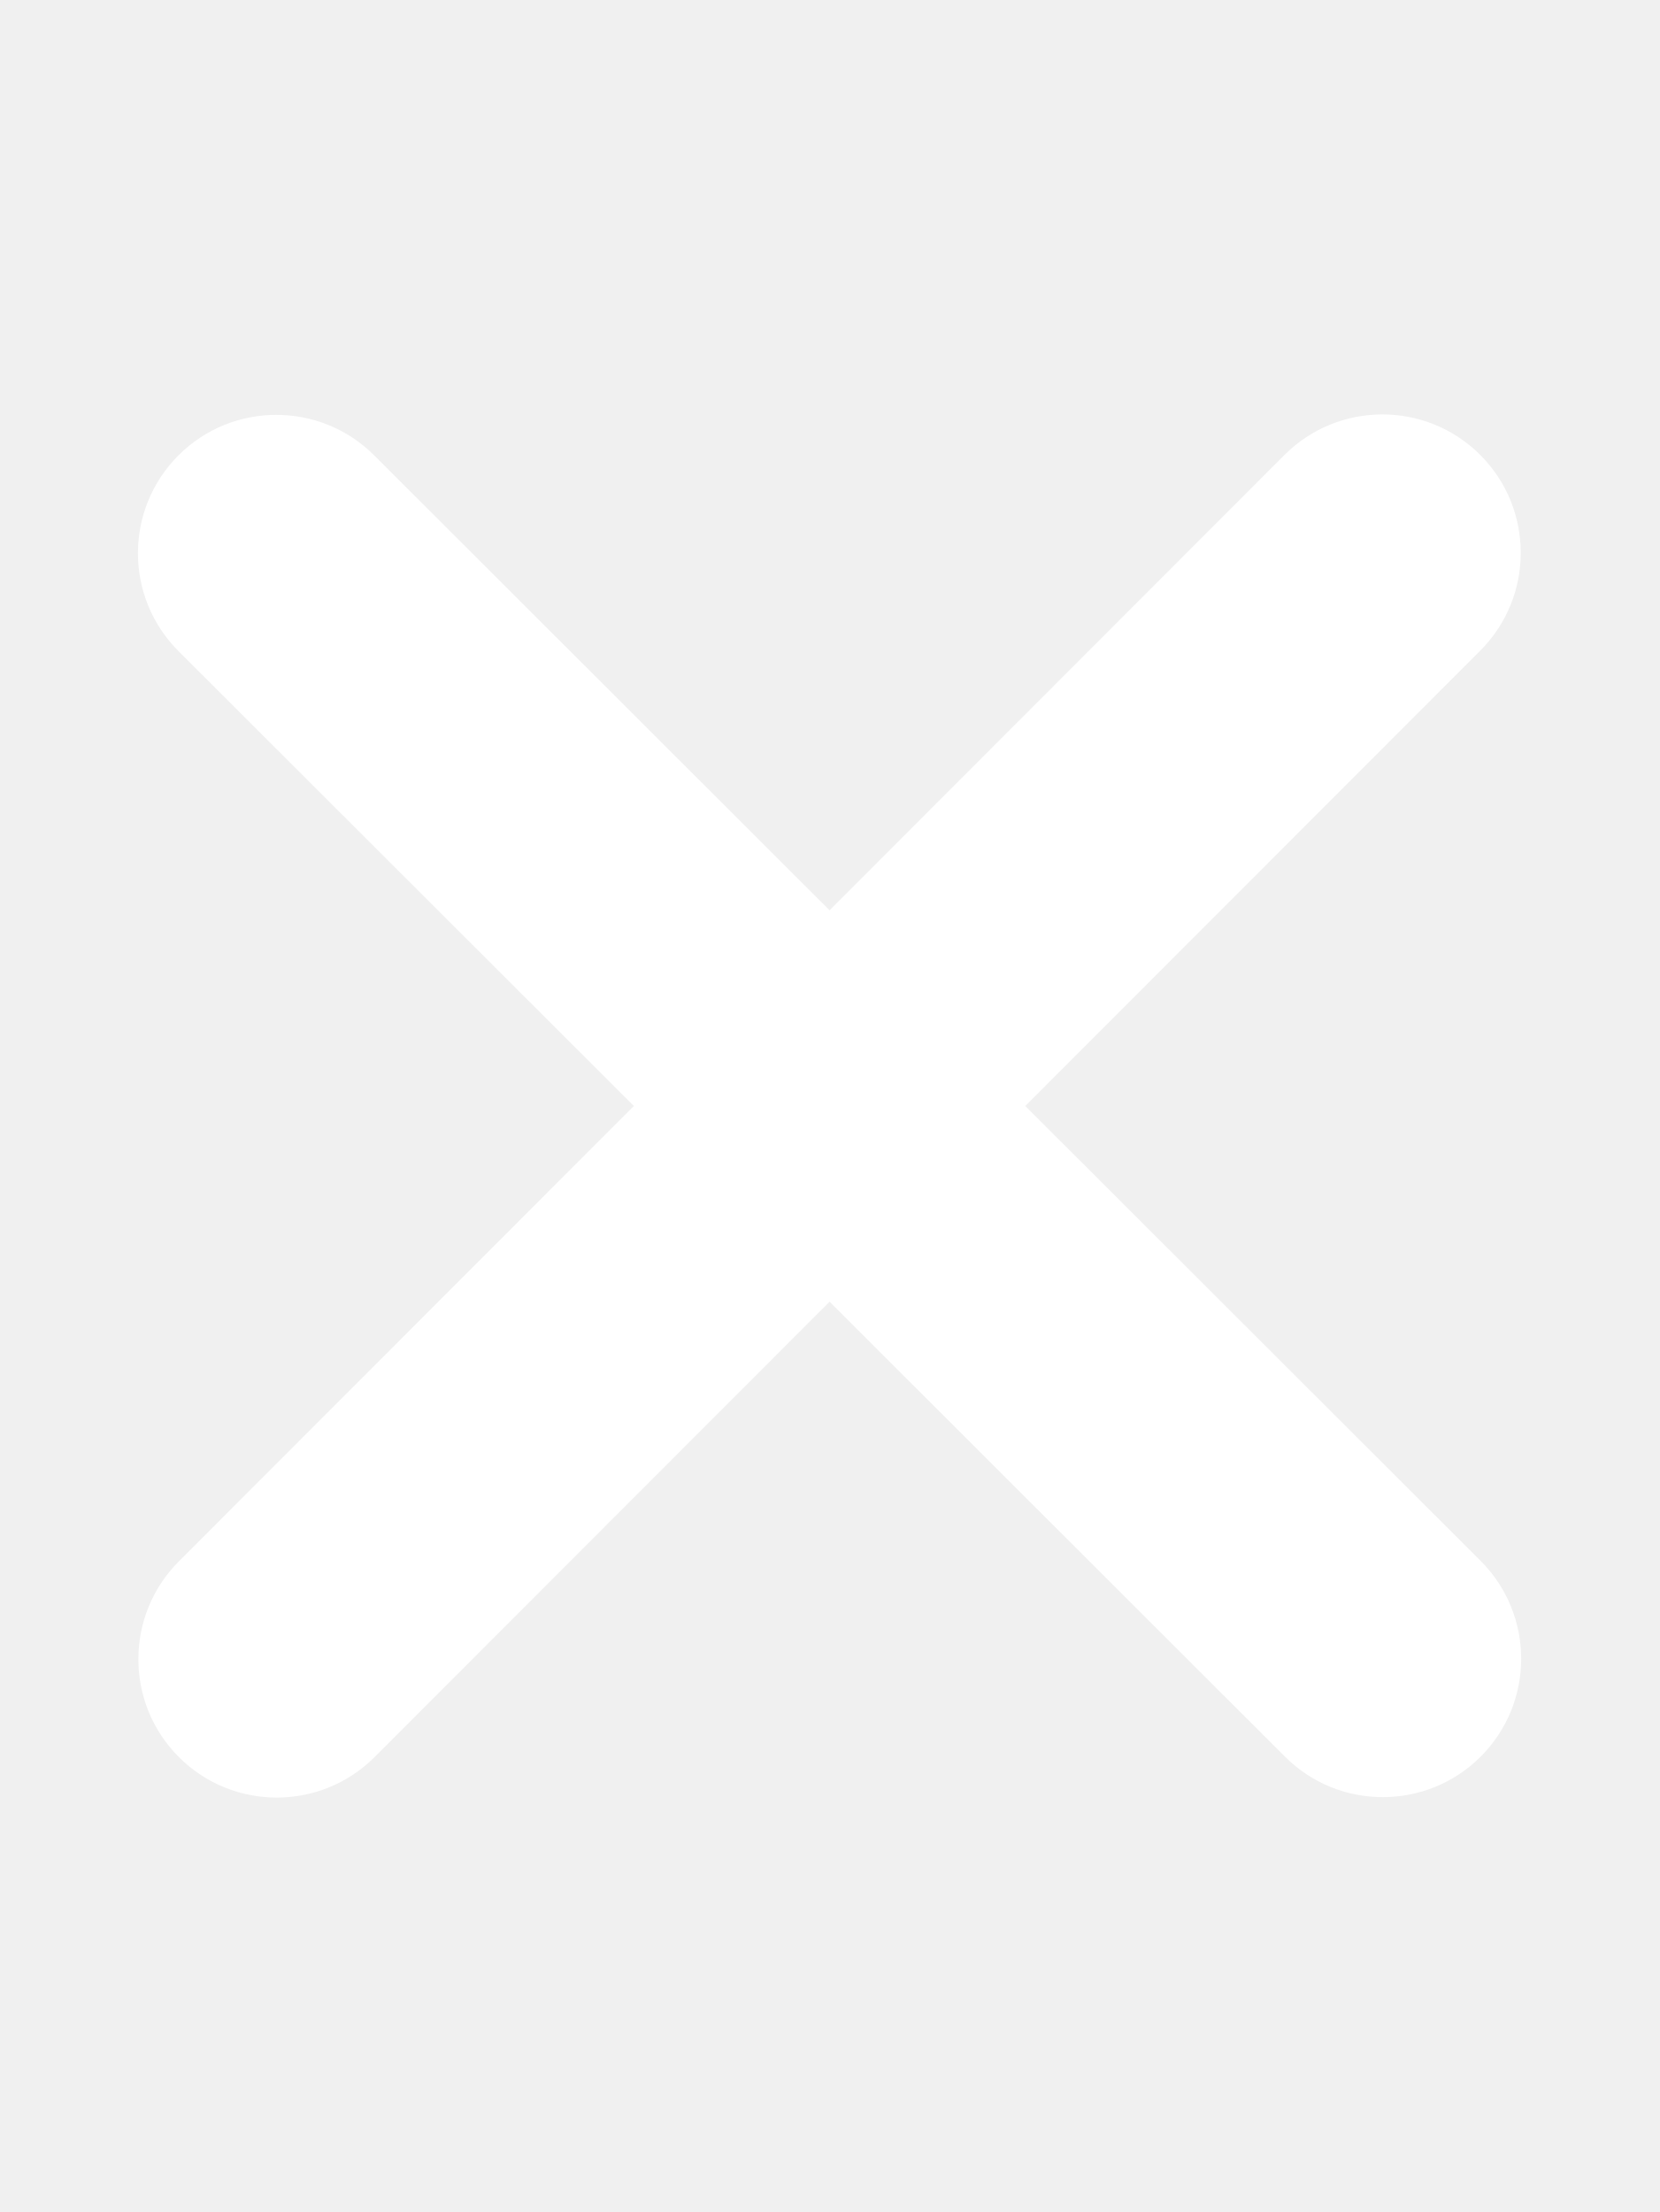
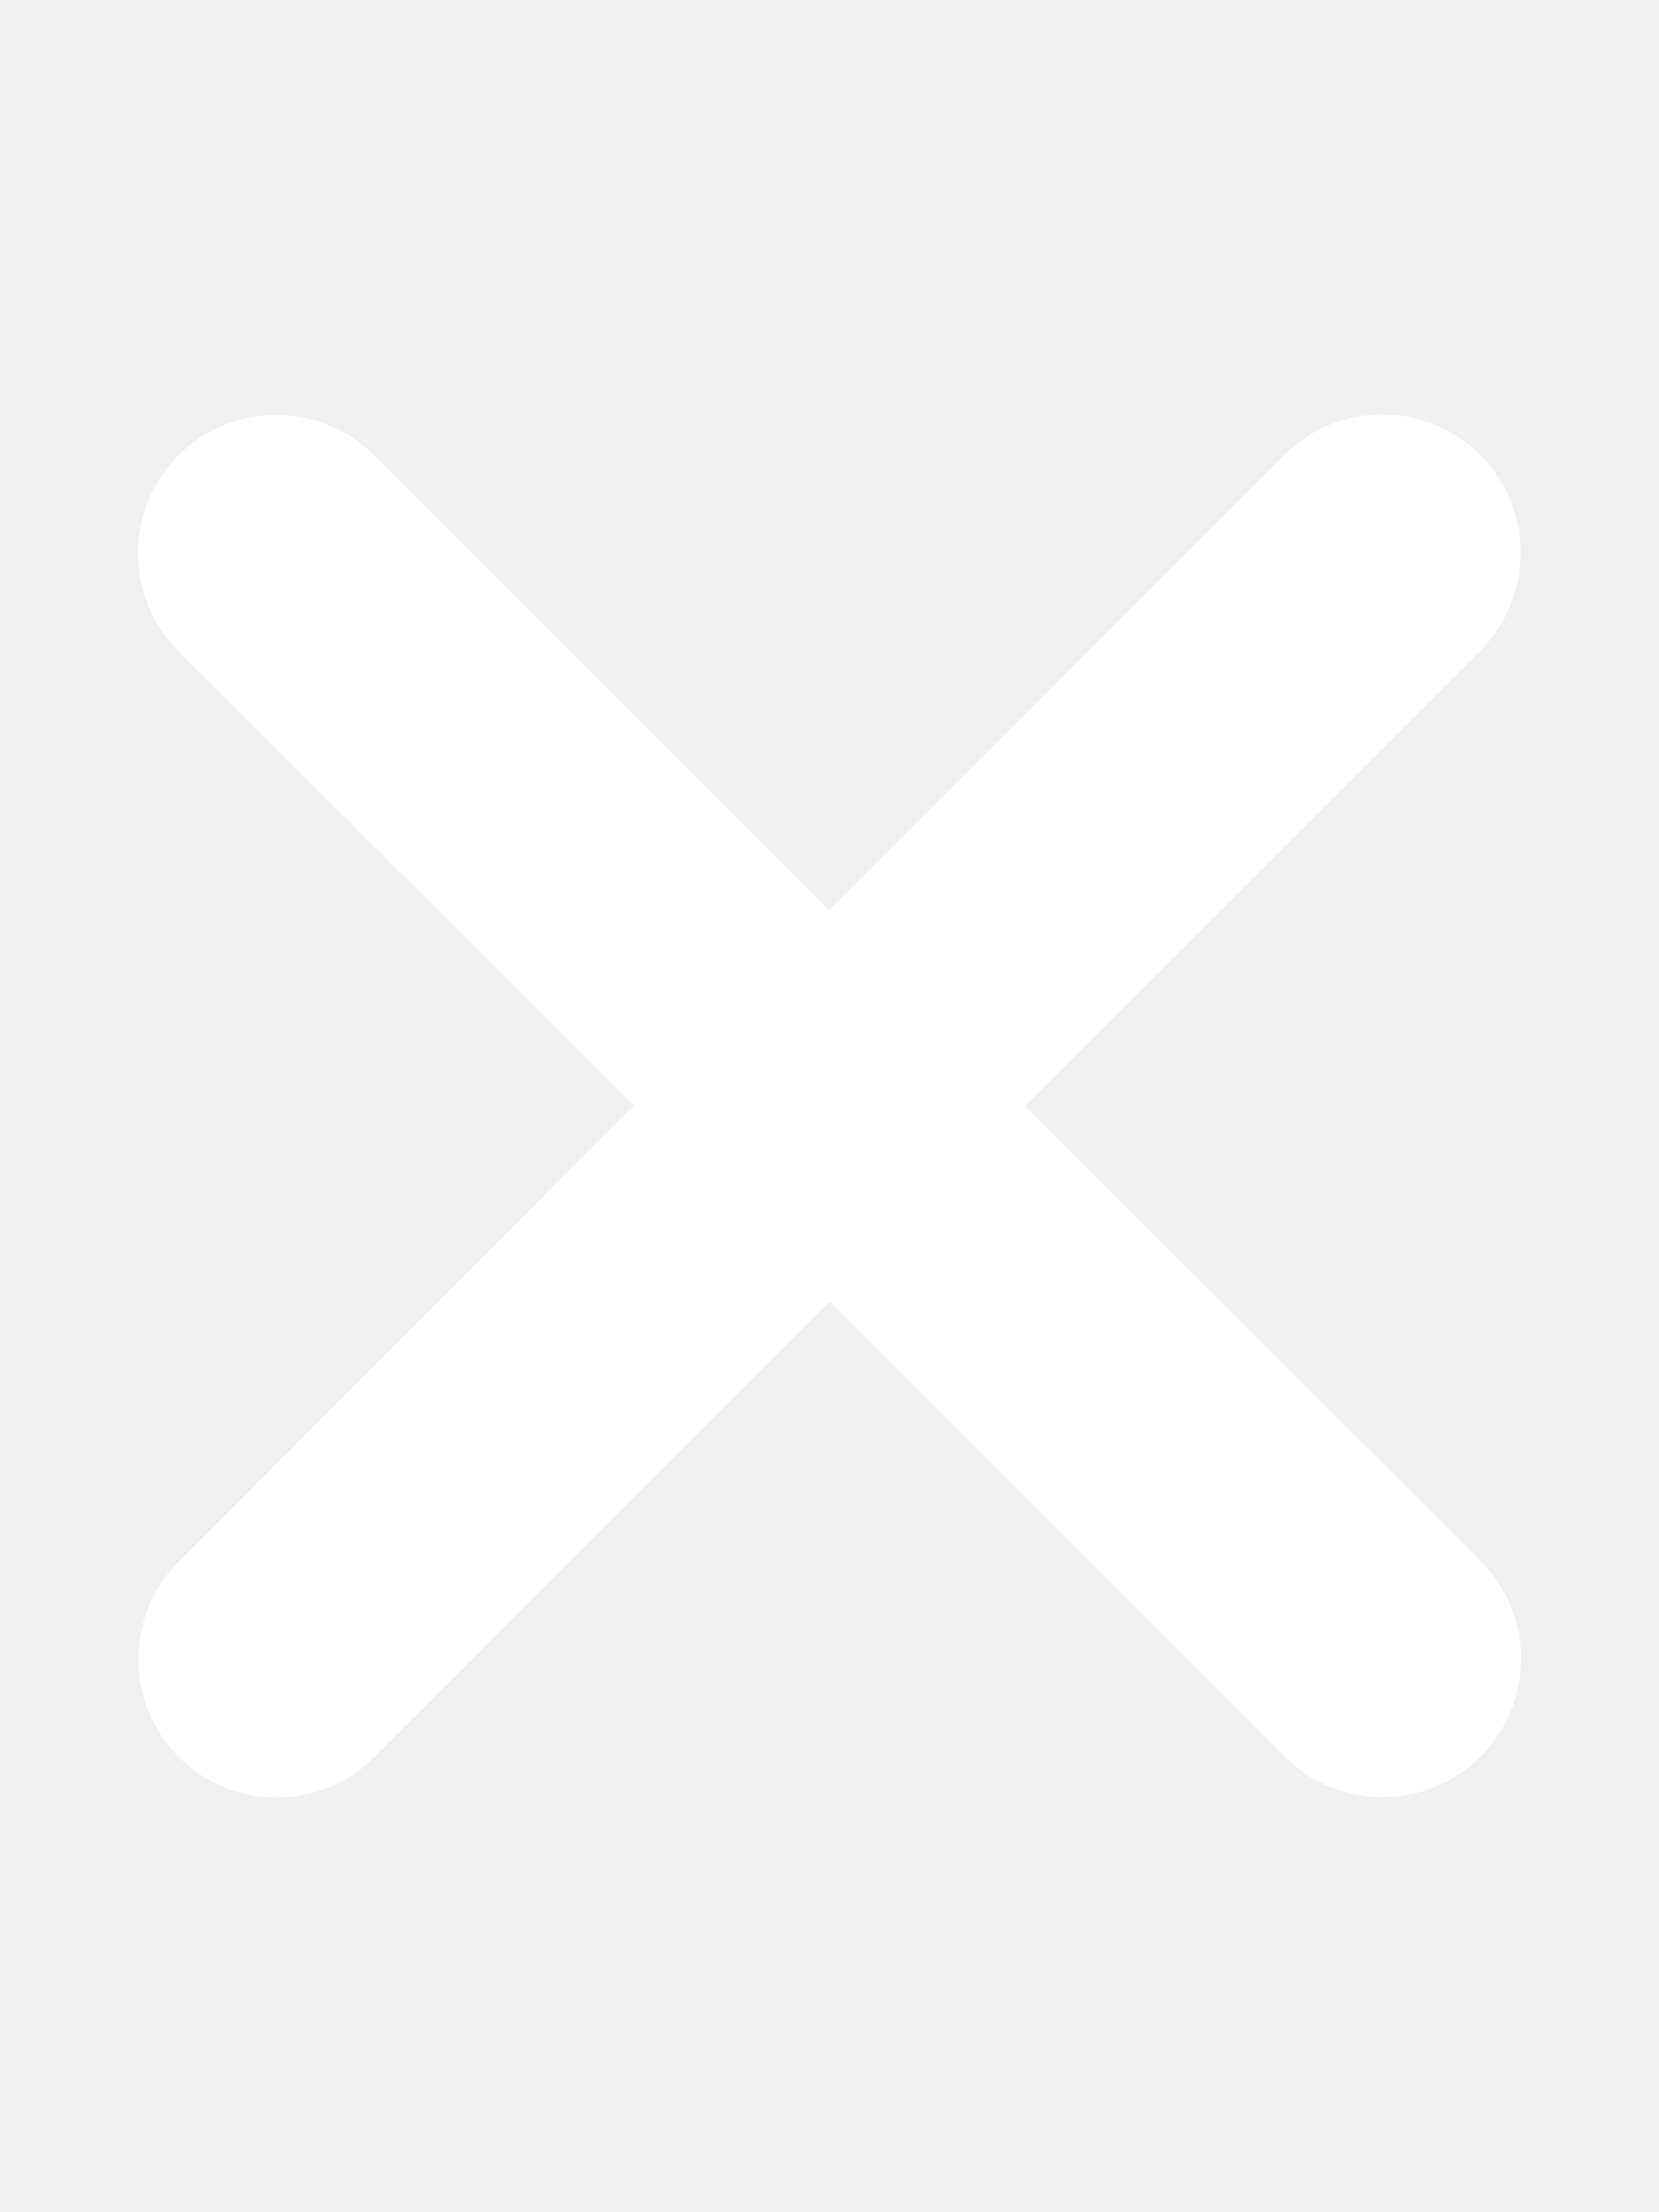
- <svg xmlns="http://www.w3.org/2000/svg" height="14" width="10.5" viewBox="0 0 384 512">
+ <svg xmlns="http://www.w3.org/2000/svg" viewBox="0 0 384 512">
  <path fill="#ffffff" d="M342.6 150.6c12.5-12.5 12.5-32.8 0-45.3s-32.8-12.5-45.3 0L192 210.7 86.6 105.4c-12.5-12.5-32.8-12.5-45.3 0s-12.5 32.8 0 45.3L146.7 256 41.4 361.4c-12.5 12.5-12.5 32.8 0 45.3s32.8 12.5 45.3 0L192 301.3 297.4 406.6c12.5 12.5 32.8 12.5 45.3 0s12.5-32.8 0-45.3L237.3 256 342.6 150.6z" />
</svg>
